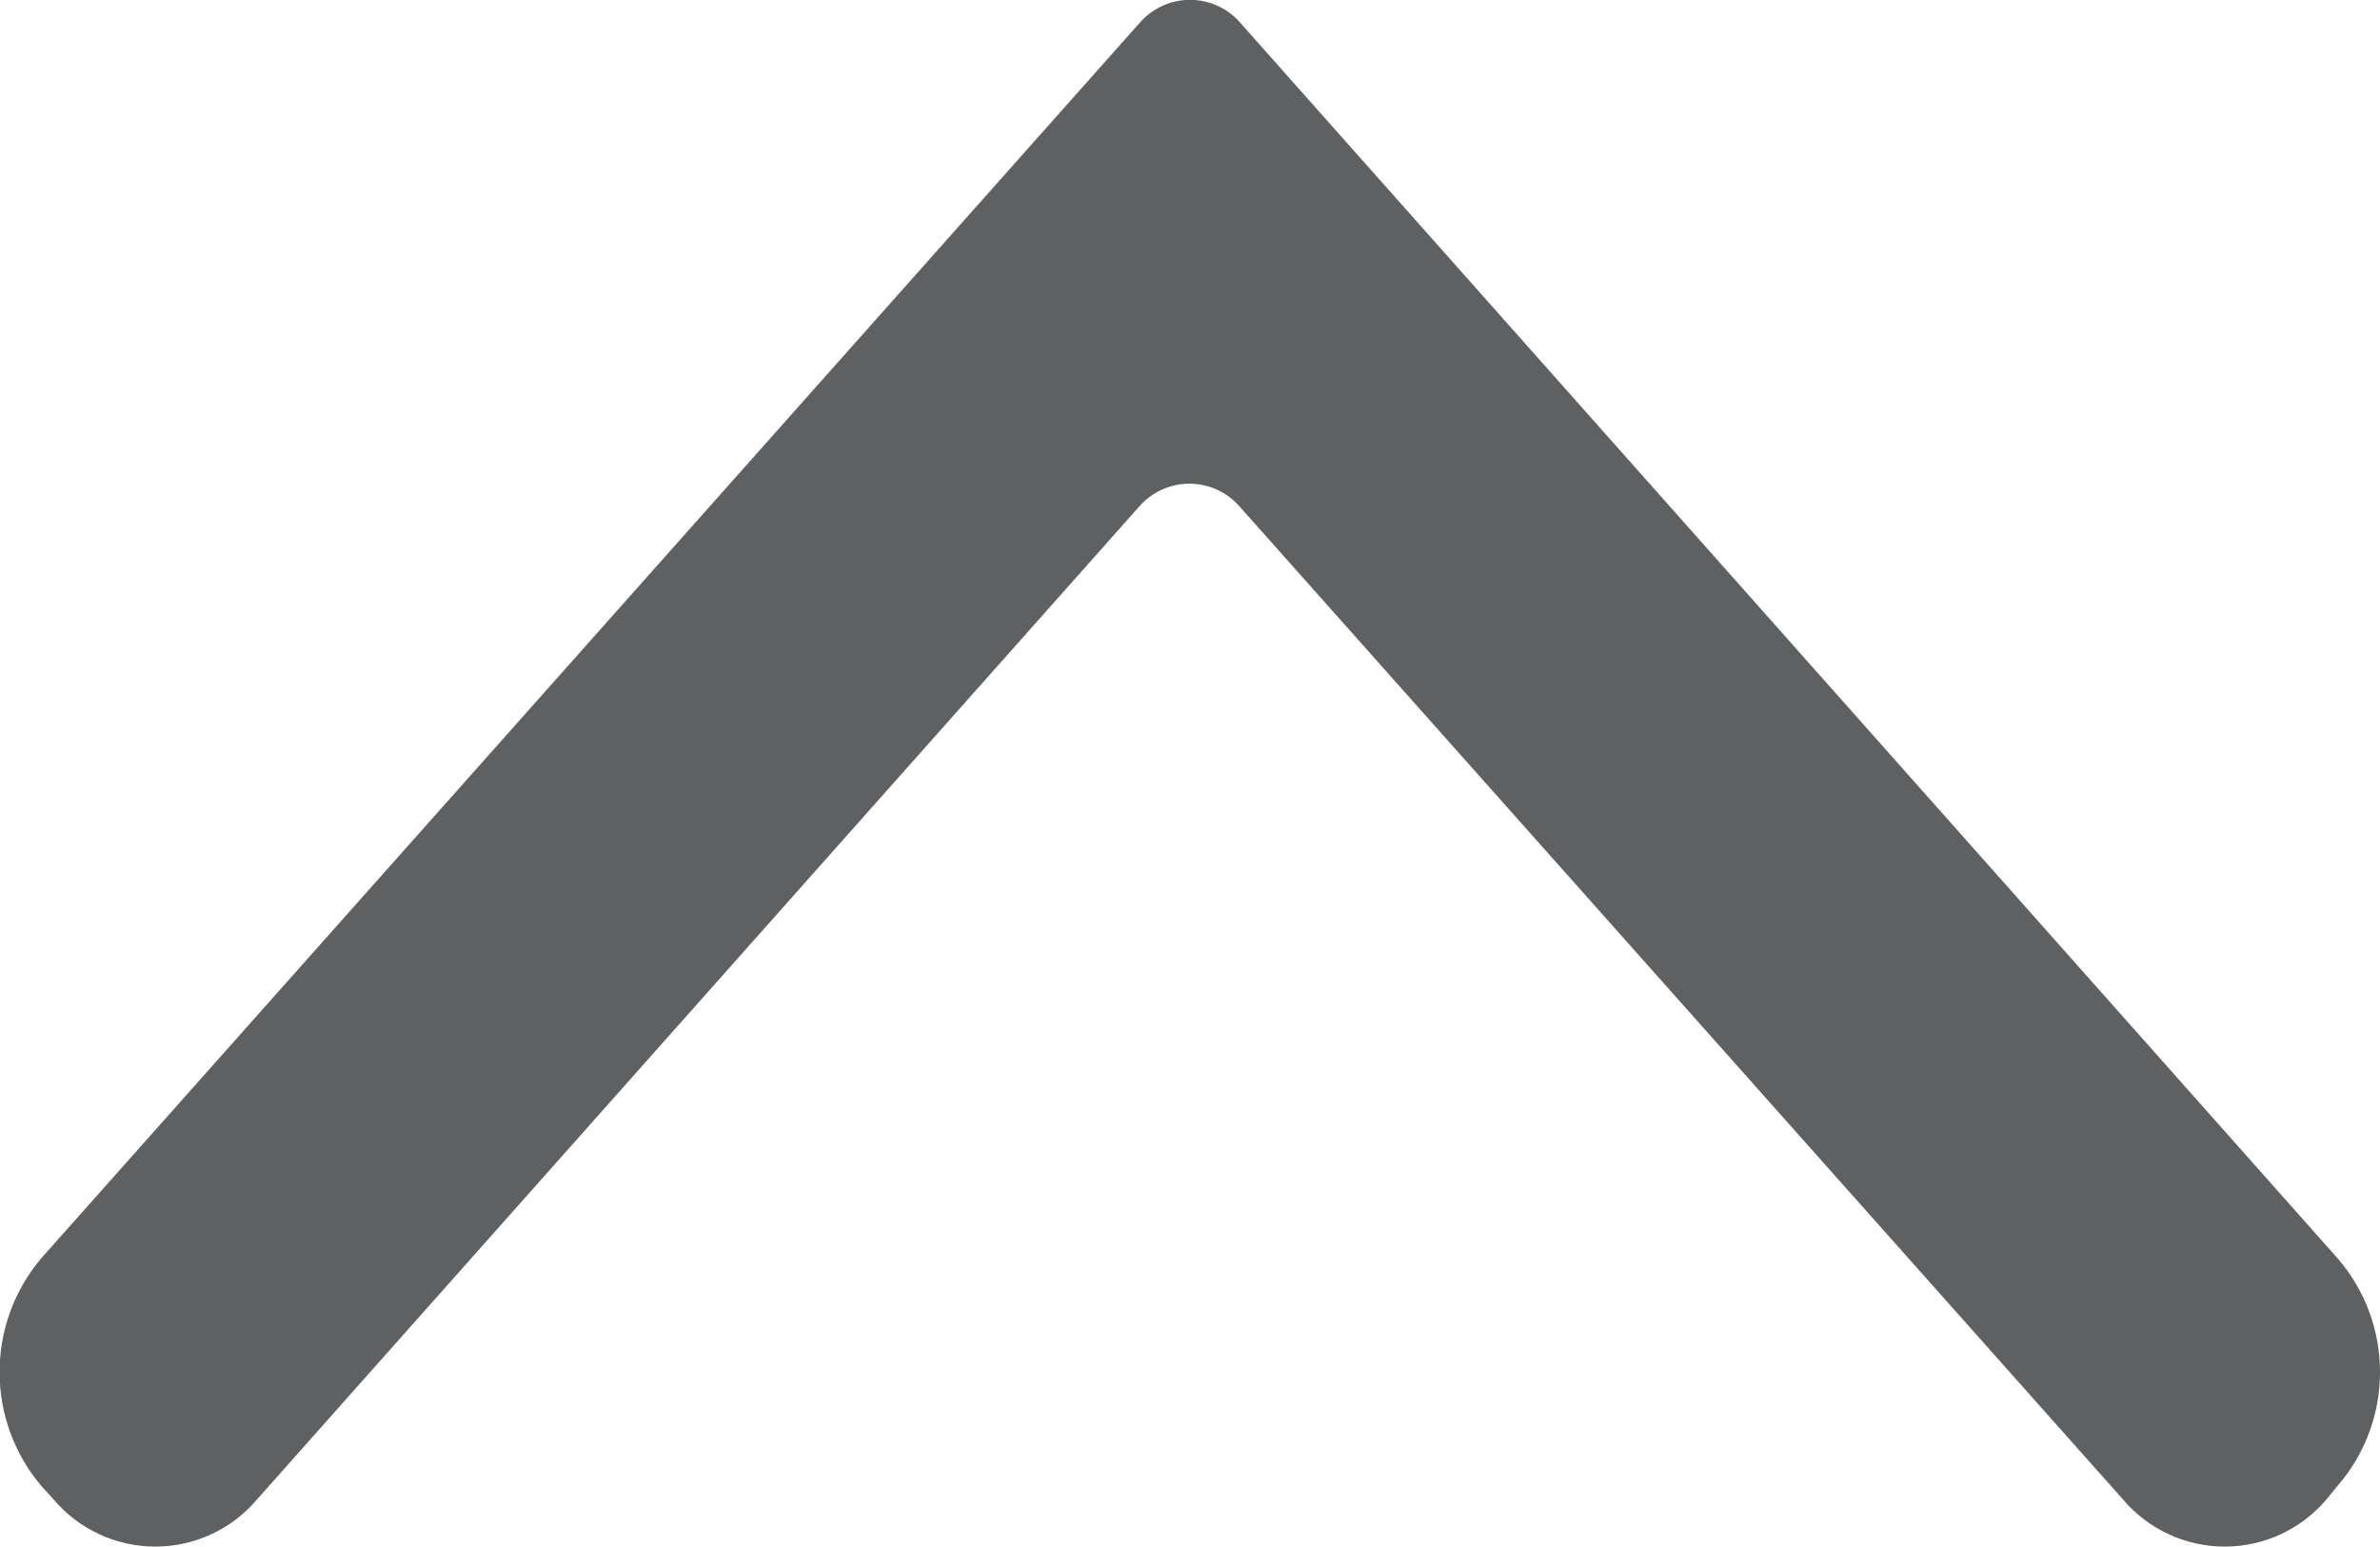
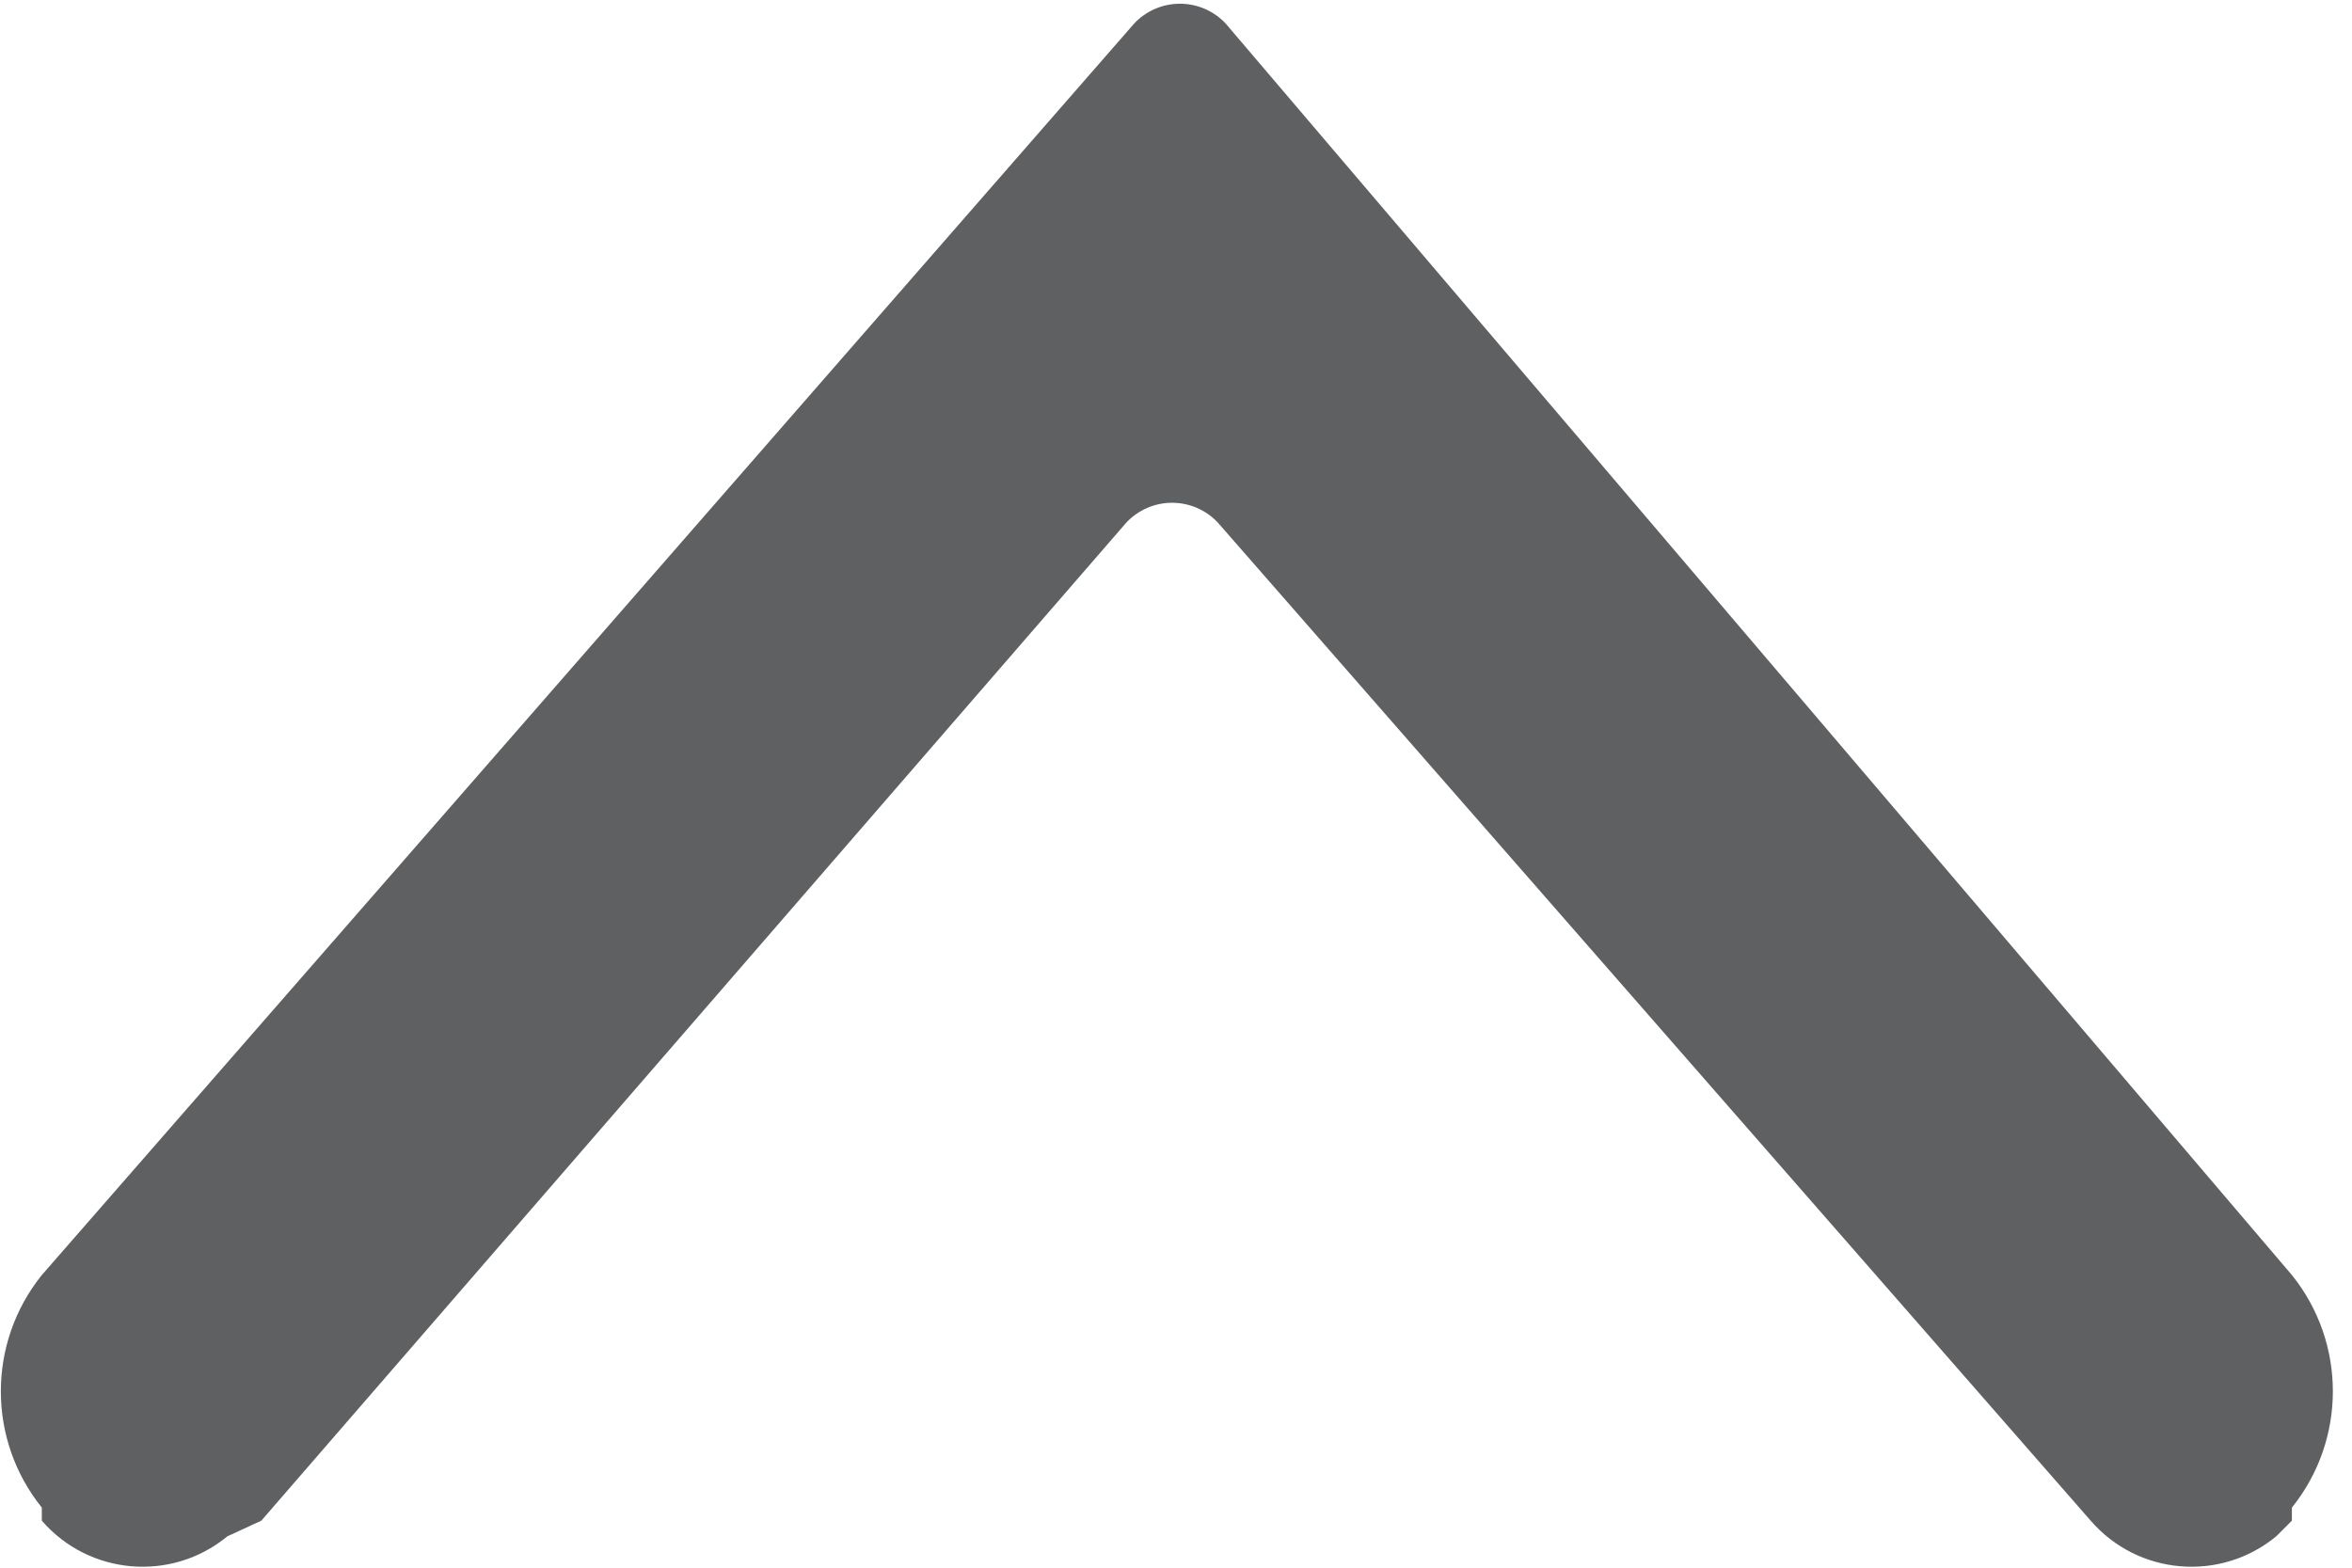
- <svg xmlns="http://www.w3.org/2000/svg" id="Layer_1" data-name="Layer 1" viewBox="0 0 20 13">
+ <svg xmlns="http://www.w3.org/2000/svg" id="Layer_1" data-name="Layer 1" viewBox="0 0 9 6">
  <defs>
    <style>.cls-1{fill:#5f6062;}</style>
  </defs>
-   <path class="cls-1" d="M10.4.2a.56.56,0,0,0-.86,0L.32,10.57a1.48,1.48,0,0,0,0,1.92l.1.11a1.12,1.12,0,0,0,1.71,0L9.54,4.26a.56.56,0,0,1,.85,0l7.42,8.34a1.12,1.12,0,0,0,1.71,0l.09-.11a1.46,1.46,0,0,0,0-1.92Z" transform="translate(0.03 0)" />
+   <path class="cls-1" d="M4.69.09a.24.24,0,0,0-.35,0l0,0L.16,4.88a.71.71,0,0,0,0,.89l0,.05a.51.51,0,0,0,.71.06L1,5.82,4.31,2a.24.24,0,0,1,.35,0l0,0L8,5.82a.51.51,0,0,0,.71.06l.06-.06,0-.05a.71.71,0,0,0,0-.89Z" />
</svg>
